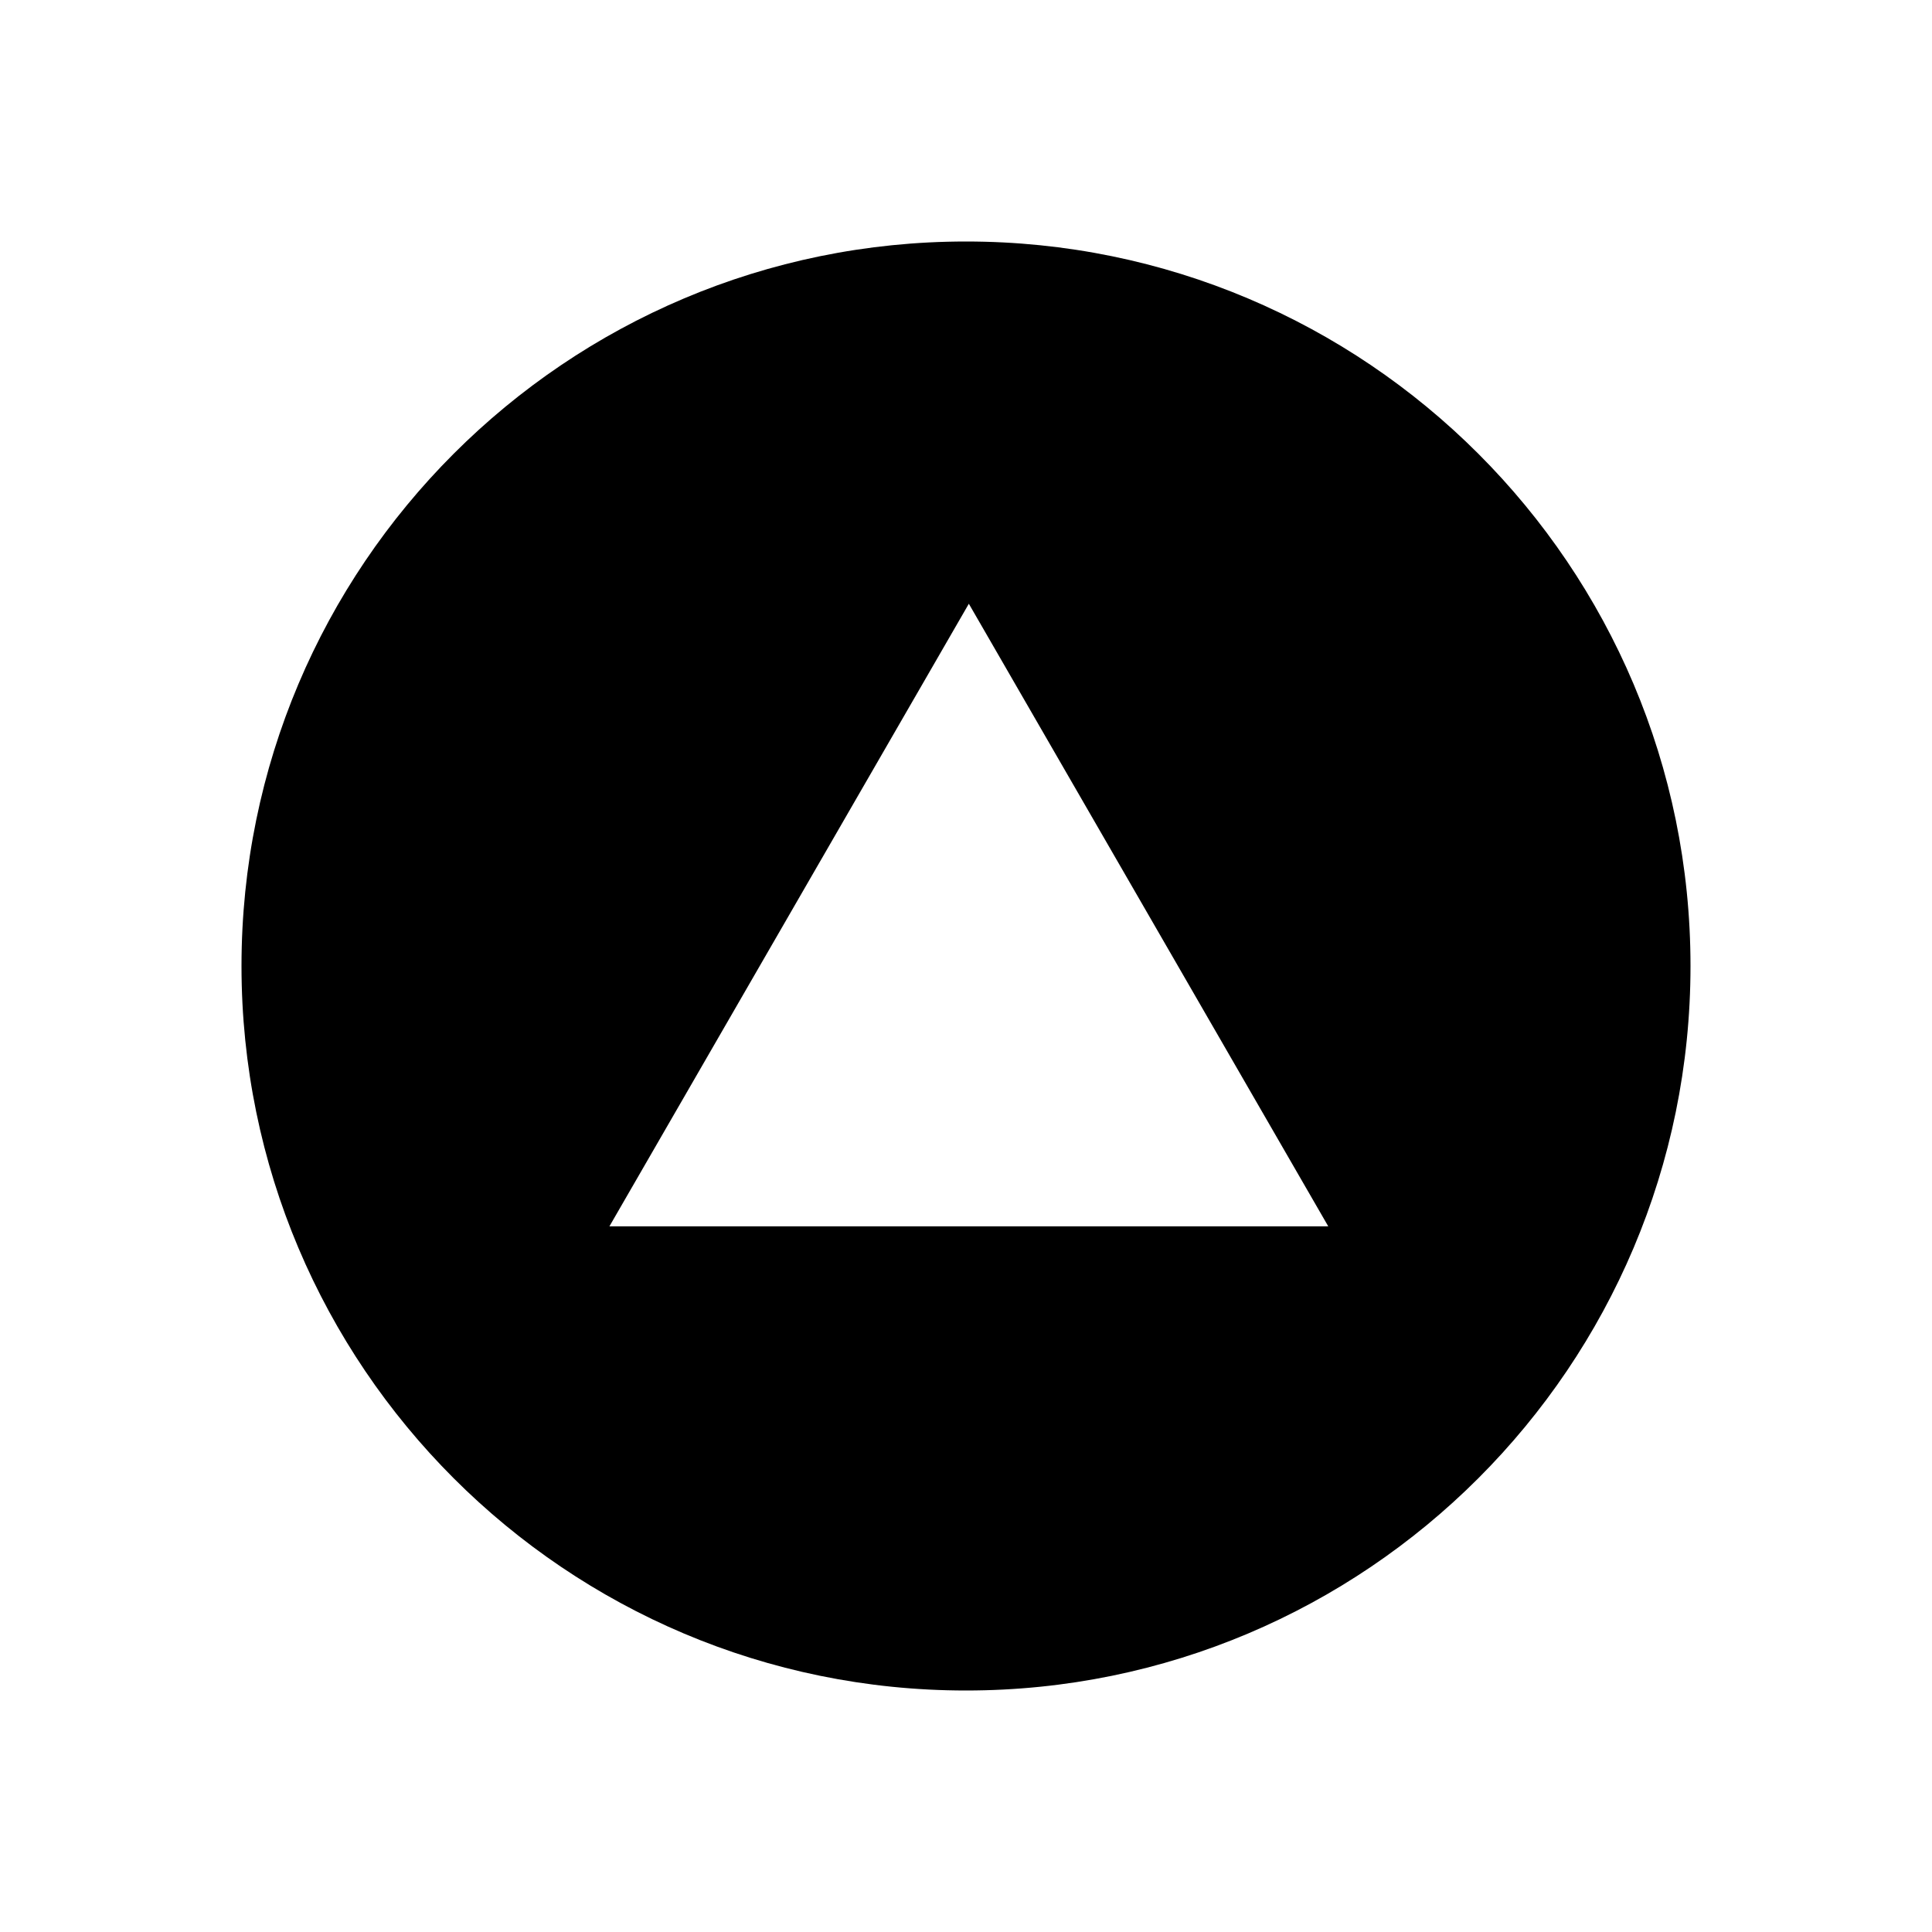
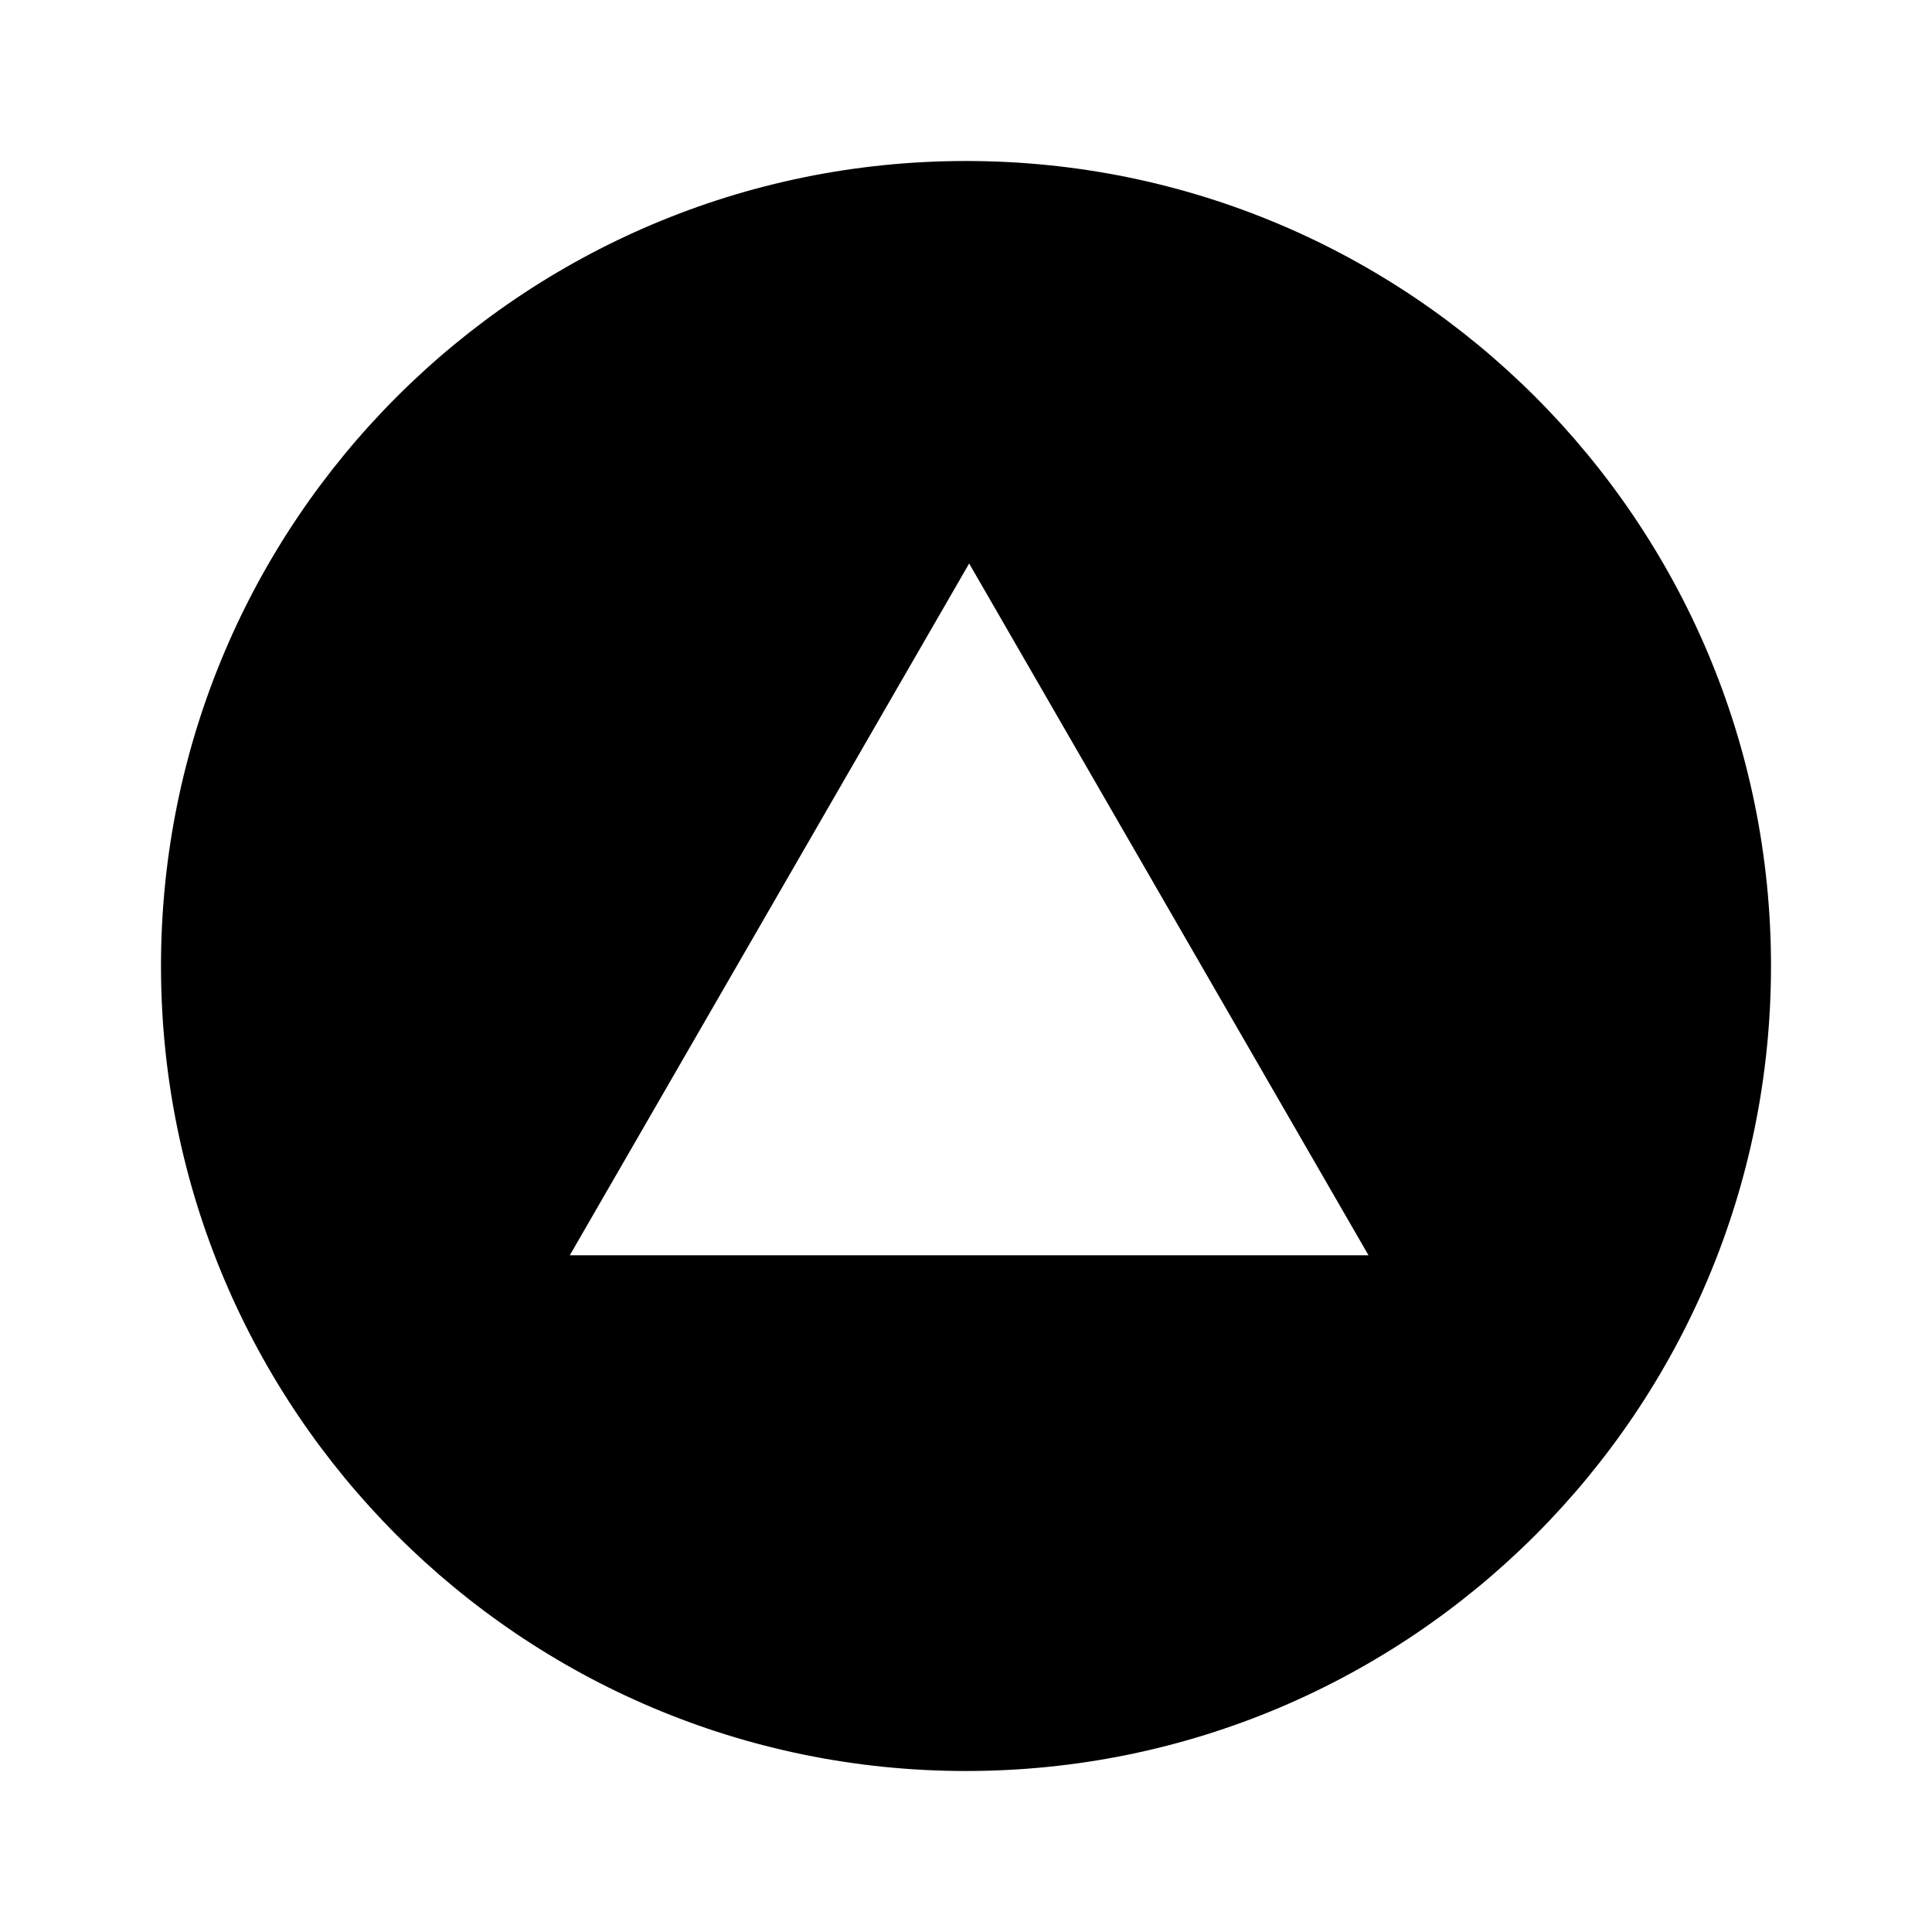
- <svg xmlns="http://www.w3.org/2000/svg" xmlns:xlink="http://www.w3.org/1999/xlink" width="32px" height="32px" viewBox="0 0 32 32" version="1.1">
+ <svg xmlns="http://www.w3.org/2000/svg" xmlns:xlink="http://www.w3.org/1999/xlink" width="32px" height="32px" viewBox="1.60 1.60 28.80 28.80" version="1.1">
  <defs>
    <path d="M0,0 L32,0 L32,32 L0,32 L0,0 Z" id="path-1" />
  </defs>
  <g id="Vercel" stroke="none" fill="none" xlink:href="#path-1" fill-rule="evenodd" stroke-width="1">
    <g id="Group" transform="translate(4, 4)" fill="#000000">
      <path d="M12,0 C18.627,0 24,5.373 24,12 C24,18.627 18.627,24 12,24 C5.373,24 0,18.627 0,12 C0,5.373 5.373,0 12,0 Z M12.047,6 L6.094,16.312 L18,16.312 L12.047,6 Z" id="Combined-Shape" />
    </g>
  </g>
</svg>
